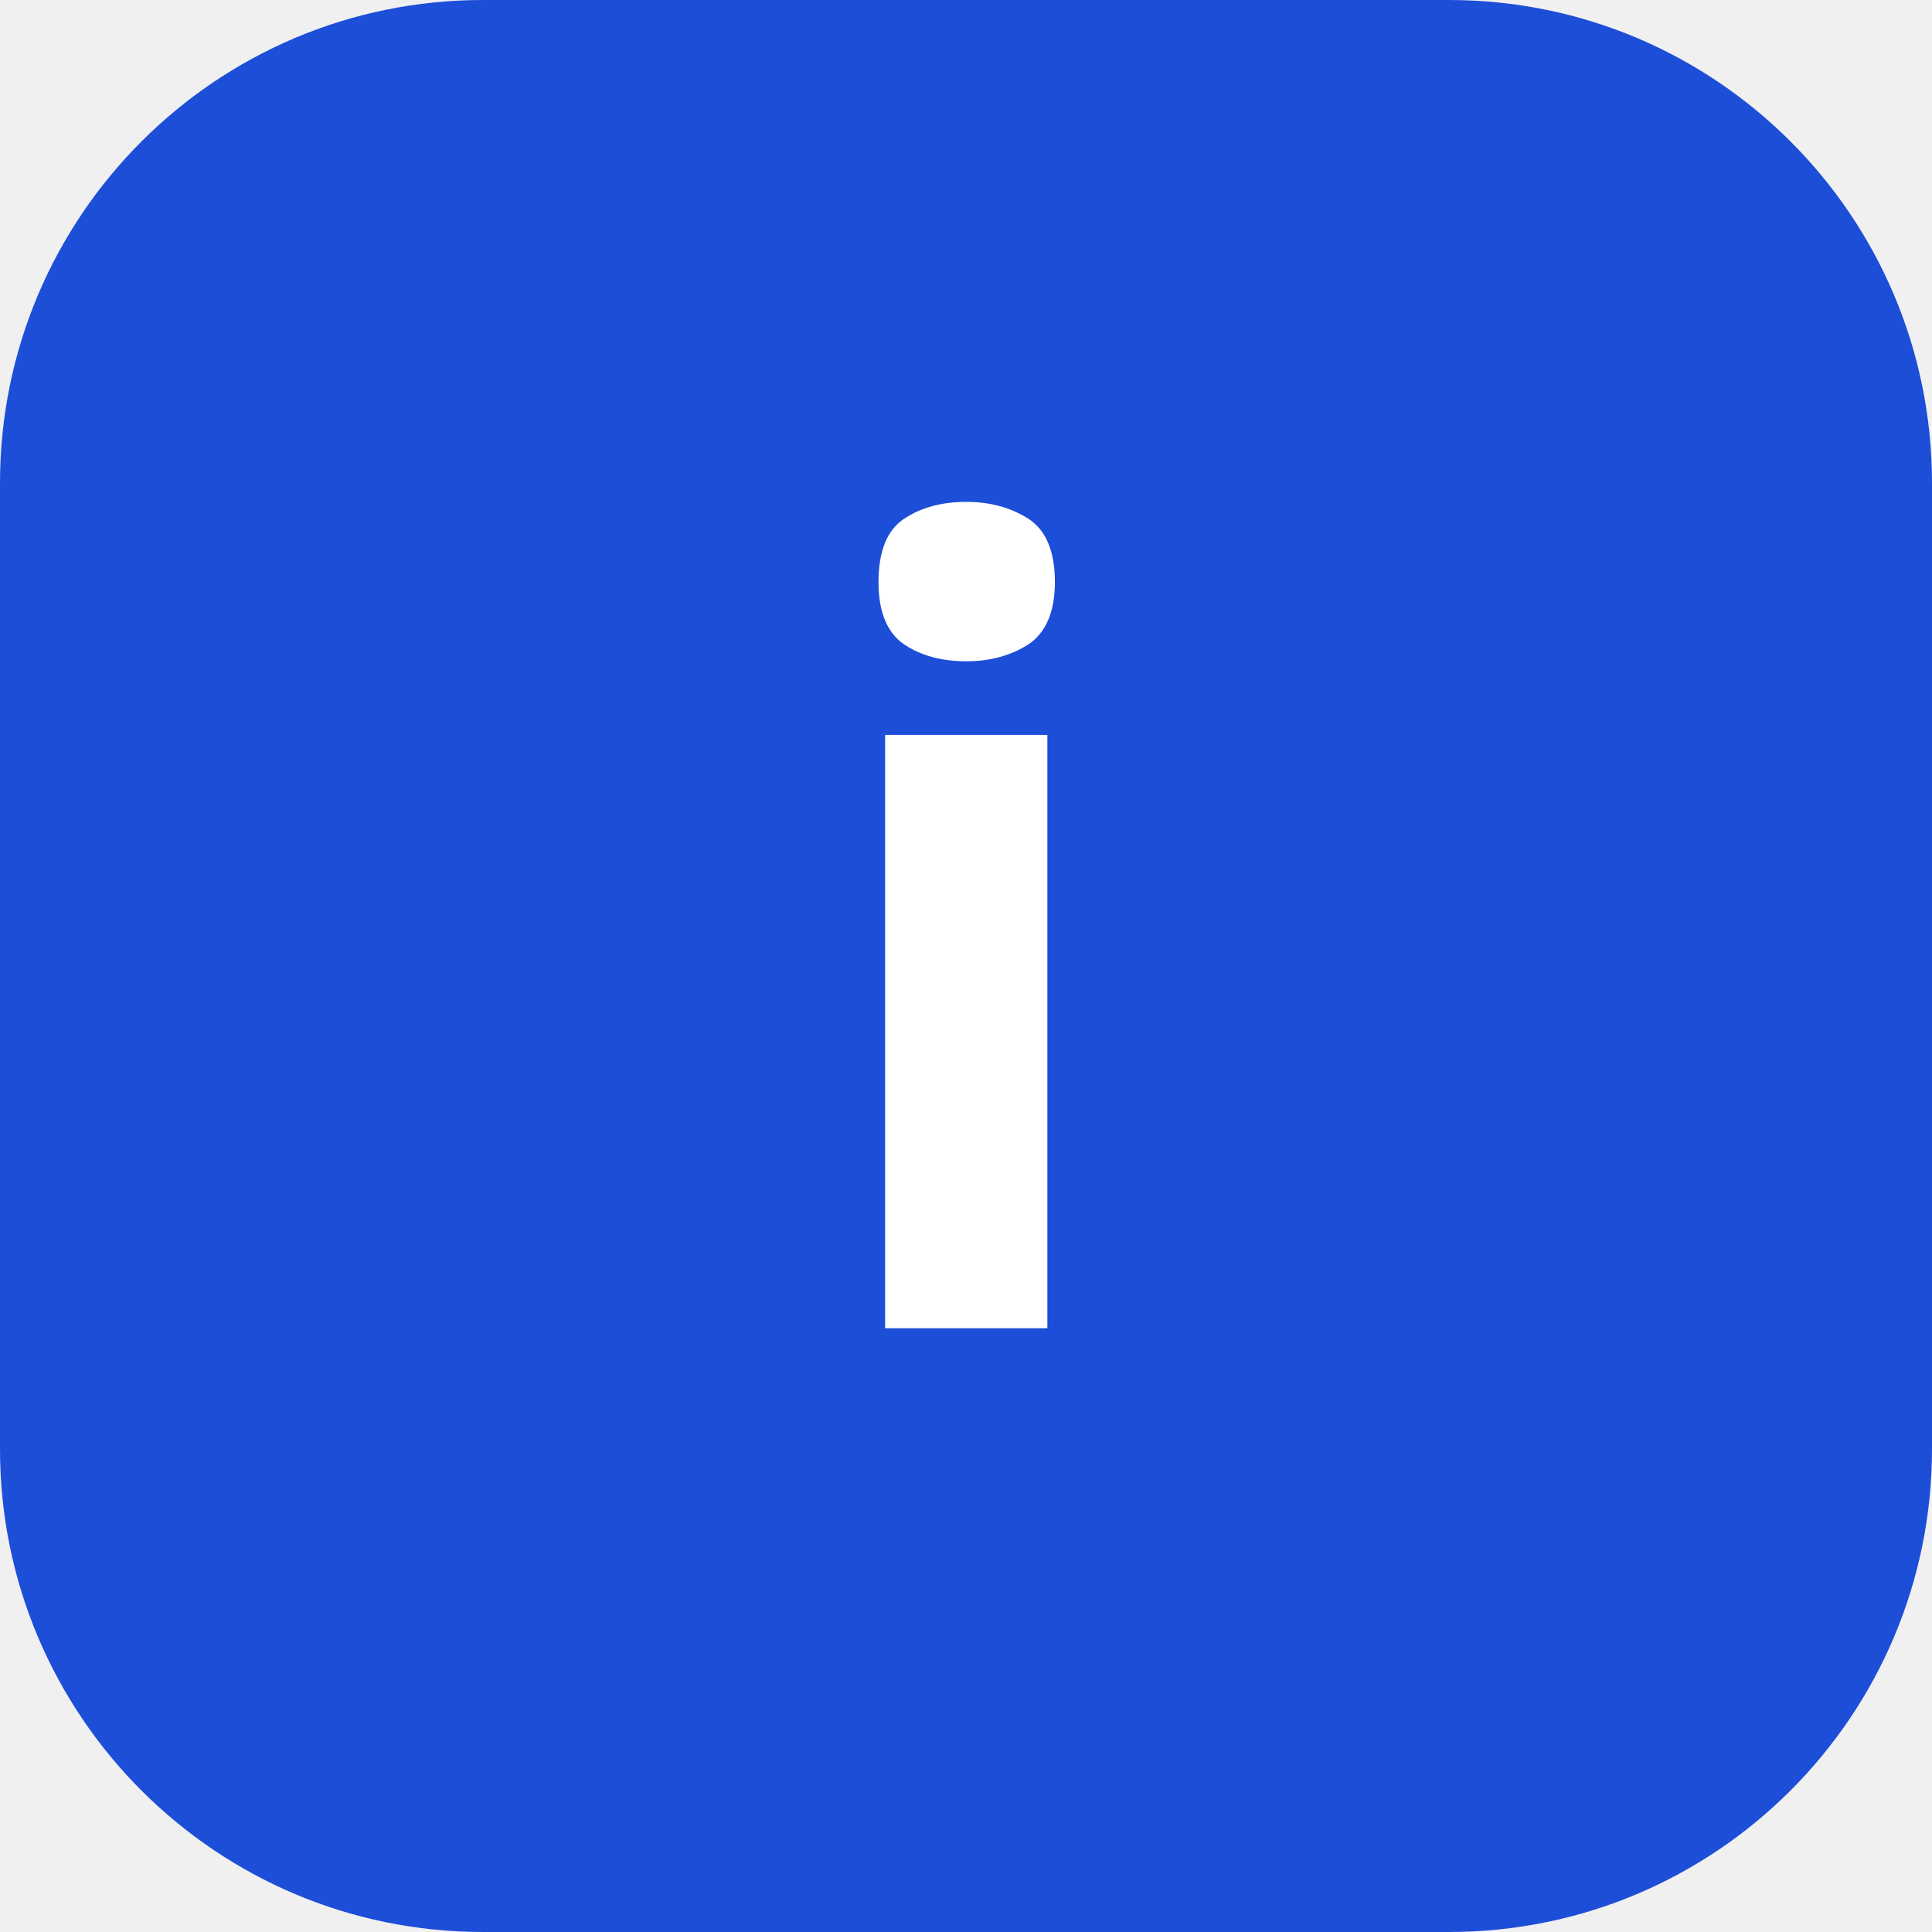
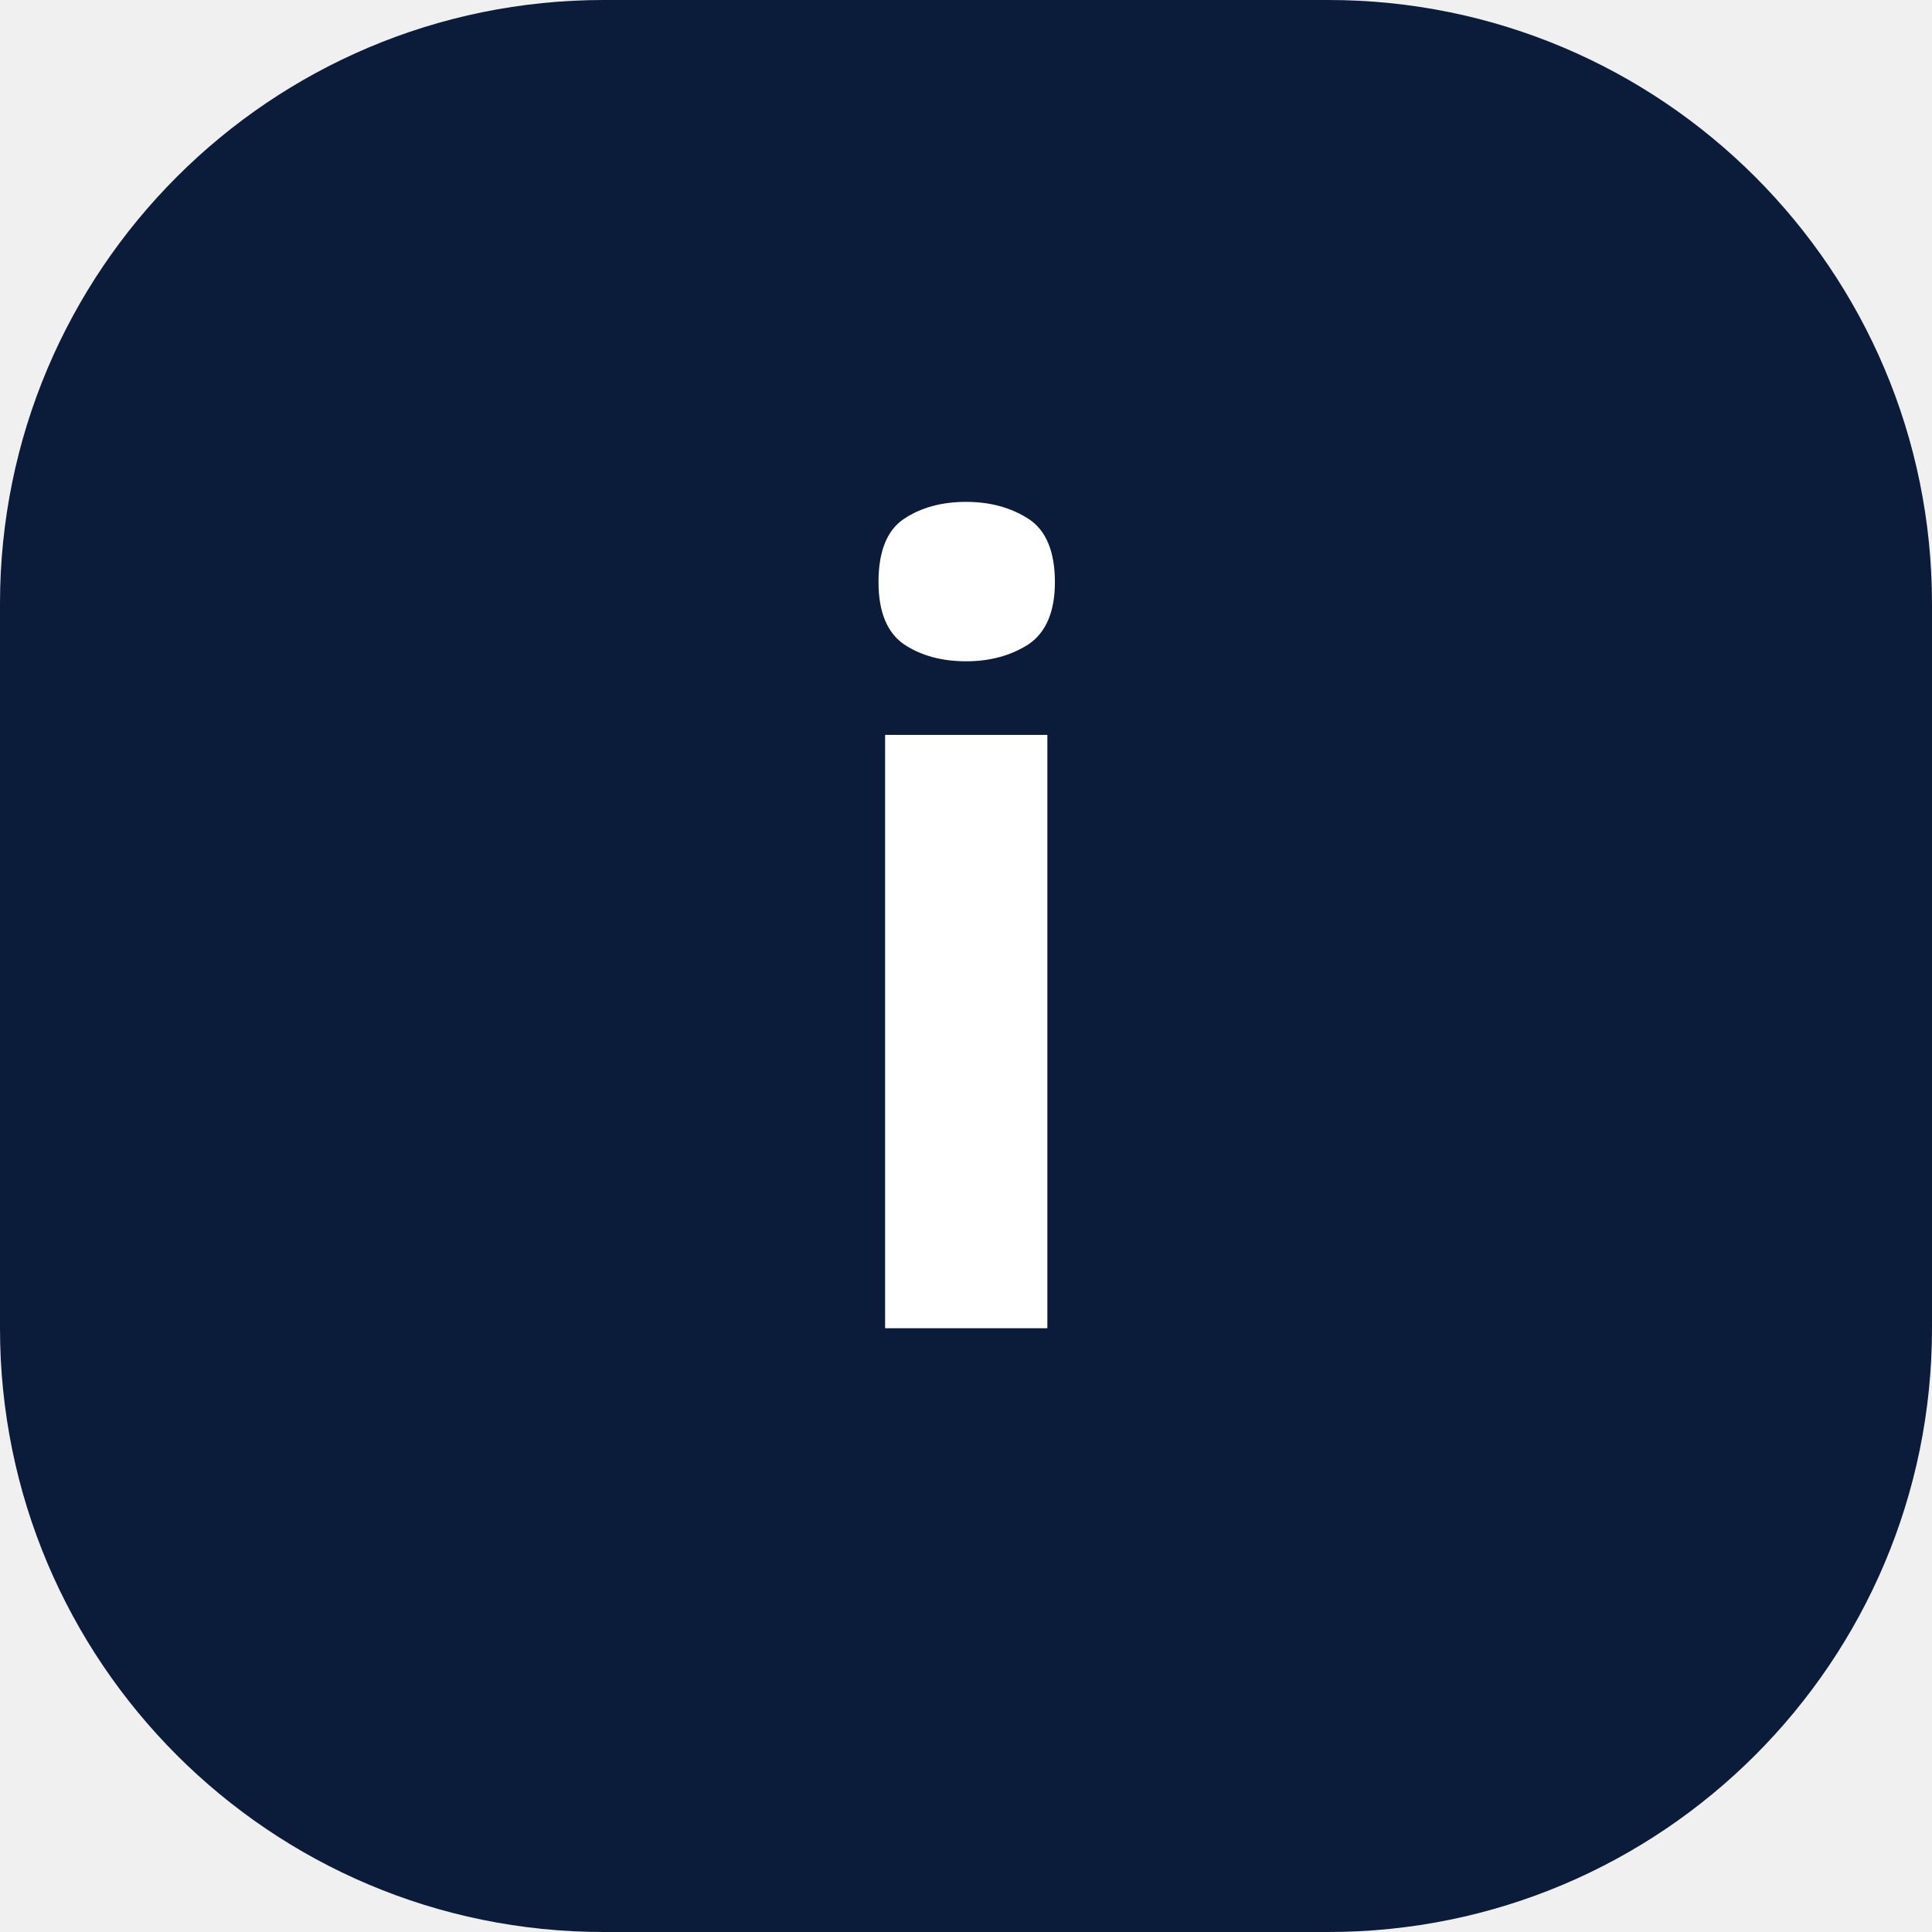
<svg xmlns="http://www.w3.org/2000/svg" viewBox="0 0 32 32" fill="none">
-   <rect width="32" height="32" rx="8" fill="#1d4ed8" />
+   <rect width="32" height="32" rx="10" fill="#0B1B3A" />
  <text x="16" y="22" text-anchor="middle" fill="white" font-family="system-ui,sans-serif" font-size="18" font-weight="bold">i</text>
</svg>
